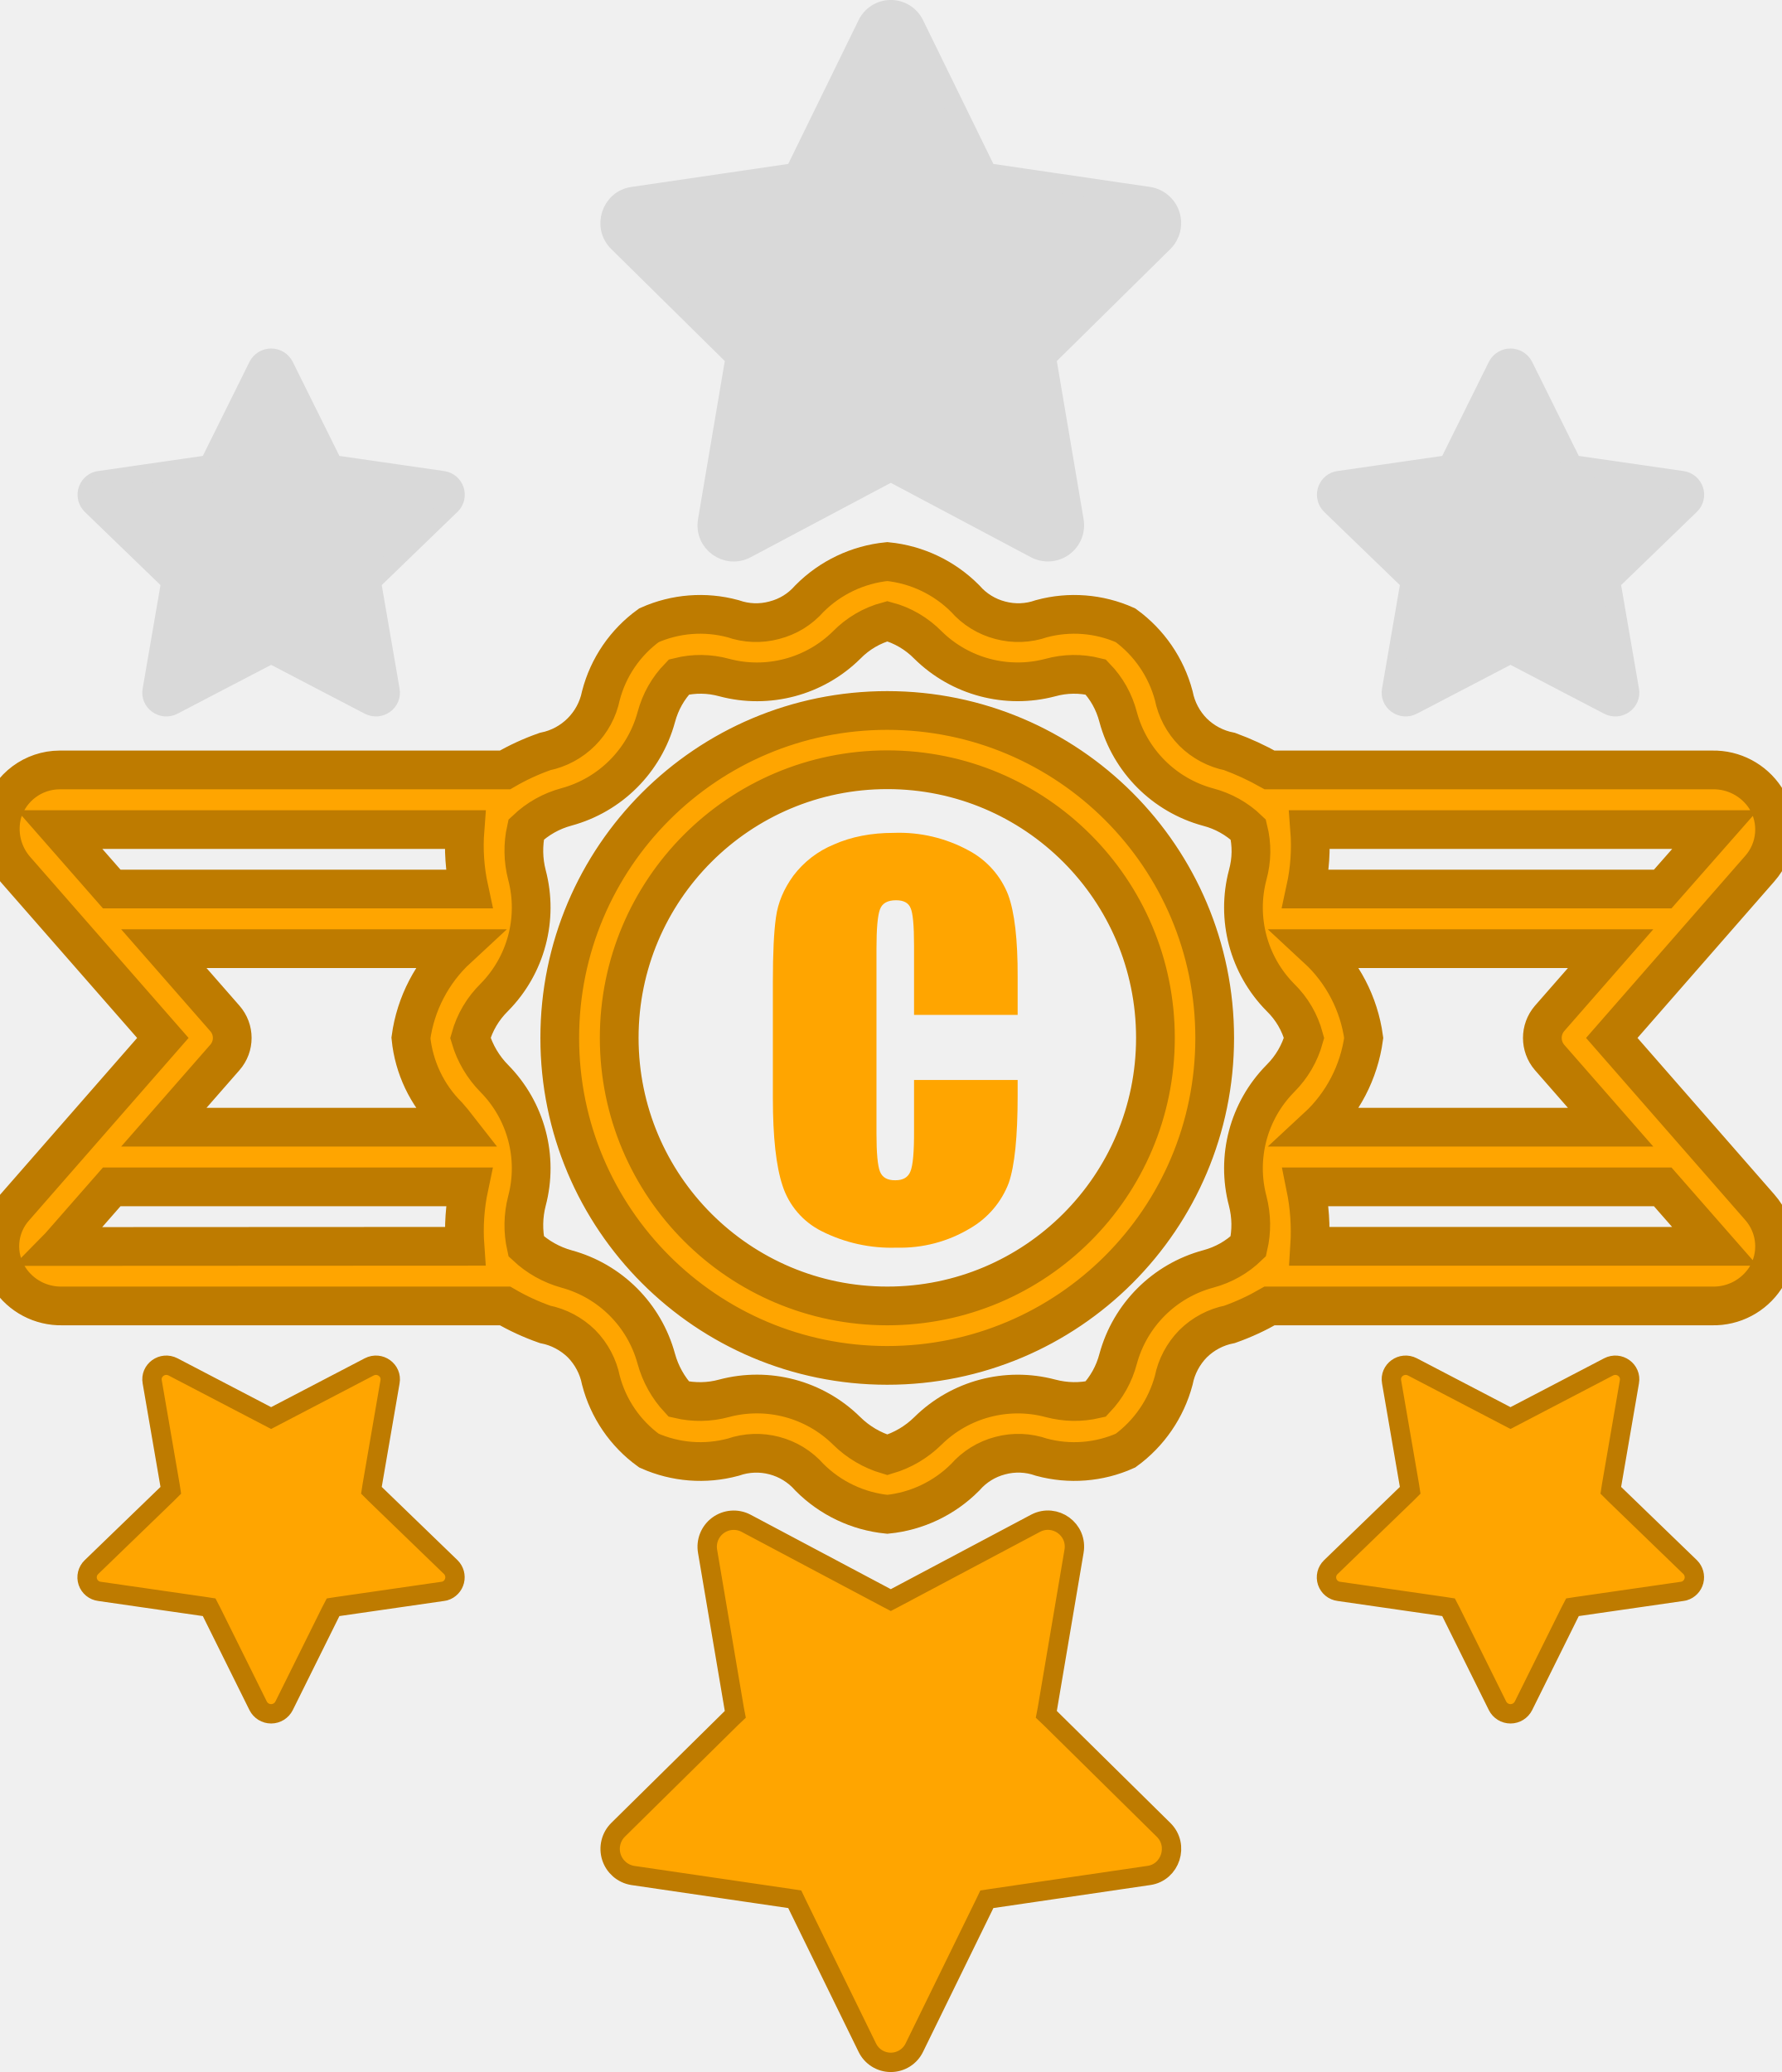
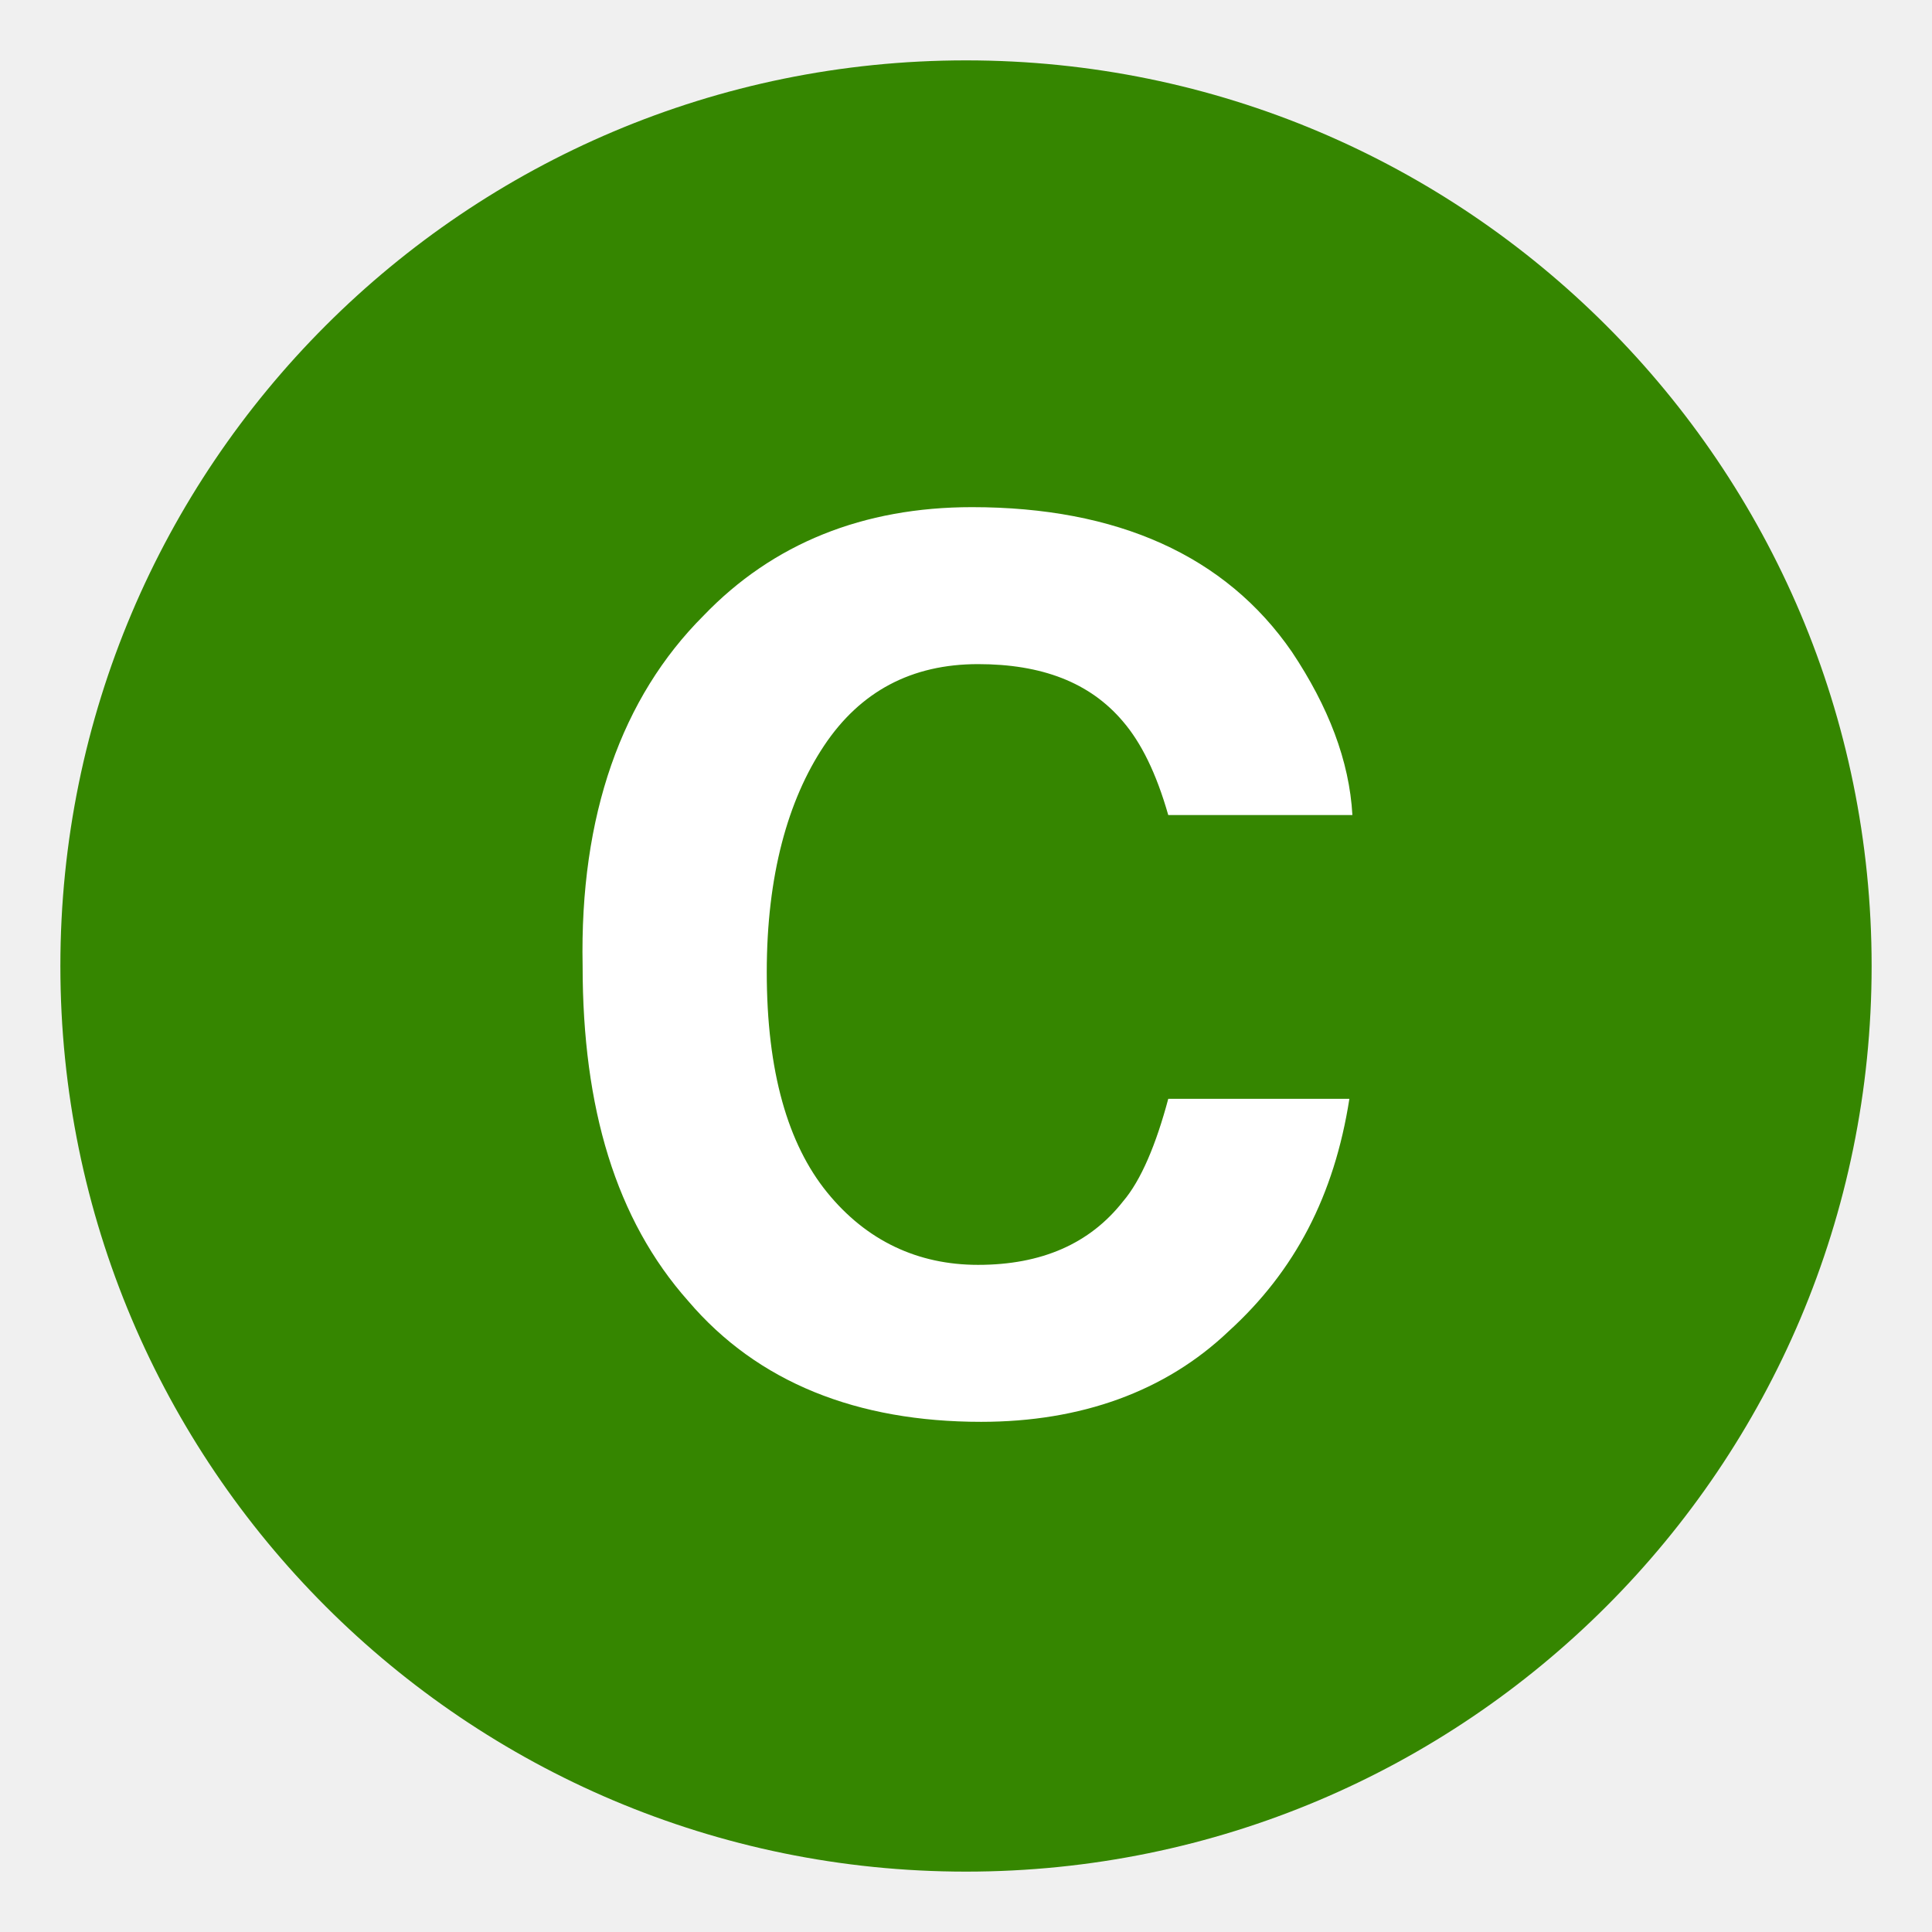
- <svg xmlns="http://www.w3.org/2000/svg" fill="none" viewBox="0 0 92 107">
-   <path d="M45.82 36.69a16.9 16.9 0 10-.01 33.82 16.9 16.9 0 00.01-33.82Zm0 30.75a13.84 13.84 0 110-27.69 13.84 13.84 0 010 27.69Zm45.05-5.1-7.64-8.74 7.64-8.74a3.05 3.05 0 00.29-3.66 3.2 3.2 0 00-2.73-1.44H65.56q-1-.56-2.06-.95a3.7 3.7 0 01-1.89-1 3.7 3.7 0 01-1-1.89 6.6 6.6 0 00-2.49-3.63 6.5 6.5 0 00-4.34-.34 3.6 3.6 0 01-2.13.08 3.6 3.6 0 01-1.81-1.12A6.6 6.6 0 0045.82 29a6.6 6.6 0 00-4.02 1.91q-.74.84-1.82 1.12a3.6 3.6 0 01-2.13-.08 6.5 6.5 0 00-4.34.34 6.5 6.5 0 00-2.48 3.63 3.7 3.7 0 01-2.89 2.89q-1.08.38-2.06.95h-23a3.1 3.1 0 00-2.95 2.19 3.2 3.2 0 00.72 3.01l7.56 8.64-7.64 8.74A3 3 0 00.48 66c.6.92 1.63 1.46 2.73 1.44h22.87q.98.57 2.06.95c.71.14 1.37.49 1.89 1 .51.52.86 1.18 1 1.89a6.5 6.5 0 002.48 3.63c1.37.61 2.9.73 4.35.34a3.65 3.65 0 013.94 1.04 6.6 6.6 0 004.02 1.91 6.6 6.6 0 004.02-1.91 3.6 3.6 0 011.81-1.12 3.6 3.6 0 012.13.08c1.44.39 2.98.27 4.34-.34a6.6 6.6 0 002.49-3.63c.14-.71.49-1.37 1-1.89a3.7 3.7 0 011.89-1q1.07-.38 2.06-.95h22.86A3.2 3.2 0 0091.16 66a3.05 3.05 0 00-.29-3.66Zm-2.31-19.5-2.7 3.07H67.42q.33-1.52.21-3.07zm-8.54 11.77 3.15 3.6H68.02a7.7 7.7 0 002.4-4.61 7.7 7.7 0 00-2.4-4.61h15.15l-3.15 3.6c-.5.58-.5 1.44 0 2.02Zm-56.89 3.01q.28.32.49.59H8.46l3.15-3.6c.51-.58.51-1.44 0-2.02l-3.15-3.6h15.16a7.7 7.7 0 00-2.4 4.61 6.6 6.6 0 001.91 4.02ZM5.77 45.91l-2.69-3.07h20.93q-.12 1.55.21 3.07zm-2.7 18.46.01-.01 2.69-3.07h18.45a11 11 0 00-.21 3.07zm54.67 5.8q-.31 1.18-1.16 2.08-1.17.27-2.34-.04a6.6 6.6 0 00-6.32 1.68 5 5 0 01-2.1 1.24 5 5 0 01-2.1-1.24 6.6 6.6 0 00-6.33-1.68c-.76.21-1.57.22-2.34.04a5 5 0 01-1.16-2.08 6.6 6.6 0 00-4.64-4.64 5 5 0 01-2.08-1.17 5 5 0 01.04-2.34 6.6 6.6 0 00-1.68-6.32 5 5 0 01-1.24-2.1q.34-1.21 1.24-2.1a6.6 6.6 0 001.68-6.32 5 5 0 01-.04-2.34q.9-.85 2.08-1.17a6.6 6.6 0 004.64-4.64q.32-1.19 1.17-2.07a4.6 4.6 0 012.34.03c2.25.6 4.66-.04 6.32-1.68a4.6 4.6 0 012.1-1.23c.79.21 1.52.64 2.1 1.23a6.6 6.6 0 006.32 1.68 4.6 4.6 0 012.34-.03q.85.88 1.16 2.07a6.6 6.6 0 004.65 4.65c.77.2 1.49.6 2.07 1.16q.29 1.17-.03 2.34a6.6 6.6 0 001.68 6.32q.9.88 1.23 2.1-.34 1.21-1.23 2.1a6.6 6.6 0 00-1.68 6.32q.3 1.17.03 2.34-.88.85-2.07 1.17a6.6 6.6 0 00-4.65 4.64Zm9.89-5.81q.1-1.55-.21-3.07h18.44l2.69 3.07z" fill="#FFA500" stroke="#BE7B00" stroke-width="2" mask="url(#path-1-inside-1_2048_65)" />
-   <path d="M52.55 52.41H47.2v-3.58q0-1.56-.18-1.94-.16-.4-.75-.4-.66 0-.83.47-.18.48-.18 2.03v9.55q0 1.5.18 1.96t.8.45q.59 0 .77-.45.2-.46.19-2.15v-2.58h5.35v.8q0 3.19-.46 4.52a4.6 4.6 0 01-1.99 2.34 7 7 0 01-3.8 1 8 8 0 01-3.87-.85 4 4 0 01-2.02-2.35q-.5-1.5-.5-4.53v-6q0-2.23.16-3.33.15-1.12.9-2.15a5 5 0 012.09-1.61q1.35-.6 3.09-.6a7.5 7.5 0 013.89.92 4.4 4.4 0 012.02 2.28q.5 1.36.49 4.24z" fill="#FFA500" />
-   <path d="M13.33 18.91a.75.75 0 011.34 0l2.41 4.86.12.23.26.04 5.4.78c.62.09.85.83.42 1.25l-3.91 3.78-.19.19.04.26.92 5.34c.11.59-.52 1.06-1.08.77l-4.83-2.52-.23-.12-.23.12-4.83 2.52c-.56.29-1.19-.18-1.08-.77l.92-5.34.04-.26-.19-.19-3.91-3.78a.74.74 0 01.31-1.23l.11-.02 5.4-.78.26-.04.12-.23zm64 0a.75.75 0 011.34 0l2.41 4.86.12.23.26.04 5.4.78c.62.09.85.83.42 1.25l-3.91 3.78-.19.19.04.26.92 5.34c.11.59-.52 1.06-1.08.77l-4.83-2.52-.23-.12-.23.12-4.83 2.52c-.56.29-1.19-.18-1.08-.77l.92-5.34.04-.26-.19-.19-3.91-3.78a.74.74 0 01.31-1.23l.11-.02 5.4-.78.26-.04.12-.23zM44.78 1.27a1.35 1.35 0 012.44 0l3.63 7.42.11.23.26.04 8.11 1.19a1.39 1.39 0 01.75 2.36l-5.86 5.78-.19.18.05.26 1.38 8.15a1.37 1.37 0 01-1.98 1.46l-7.25-3.85-.23-.12-.23.12-7.25 3.85c-1 .52-2.18-.32-1.98-1.46l1.38-8.15.05-.26-.19-.18-5.86-5.78c-.82-.8-.36-2.2.75-2.36l8.11-1.19.26-.04.11-.23z" fill="#D9D9D9" stroke="#D9D9D9" />
-   <path d="M78.67 88.09a.75.75 0 01-1.34 0l-2.41-4.86-.12-.23-.26-.04-5.4-.78a.73.73 0 01-.42-1.25l3.91-3.78.19-.19-.04-.26-.92-5.34c-.11-.59.52-1.06 1.08-.77l4.83 2.52.23.12.23-.12 4.83-2.52c.56-.29 1.19.18 1.08.77l-.92 5.34-.04.26.19.19 3.91 3.78a.74.74 0 01-.31 1.23l-.11.02-5.4.78-.26.04-.12.23zm-64 0a.75.75 0 01-1.34 0l-2.41-4.86-.12-.23-.26-.04-5.4-.78a.73.73 0 01-.42-1.25l3.91-3.78.19-.19-.04-.26-.92-5.34c-.11-.59.52-1.06 1.08-.77l4.83 2.52.23.12.23-.12 4.83-2.52c.56-.29 1.19.18 1.08.77l-.92 5.34-.04.26.19.19 3.91 3.78a.74.74 0 01-.31 1.23l-.11.02-5.4.78-.26.04-.12.23zm32.55 17.64a1.35 1.35 0 01-2.44 0l-3.63-7.42-.11-.23-.26-.04-8.11-1.19a1.39 1.39 0 01-.75-2.36l5.86-5.78.19-.18-.05-.26-1.38-8.15a1.37 1.37 0 011.98-1.46l7.25 3.85.23.12.23-.12 7.25-3.85c1-.52 2.18.32 1.98 1.46l-1.38 8.15-.05.26.19.18 5.86 5.78c.82.8.36 2.2-.75 2.36l-8.11 1.19-.26.04-.11.23z" fill="#FFA500" stroke="#BE7B00" />
+ <svg xmlns="http://www.w3.org/2000/svg" viewBox="0 0 64 64" aria-hidden="true" class="iconify iconify--emojione">
+   <g stroke-width="0" />
+   <g stroke-linecap="round" stroke-linejoin="round" />
+   <circle cx="32" cy="32" r="30" fill="#358600" />
+   <path d="M23.3 20.4c2.3-2.4 5.3-3.6 8.9-3.6 4.8 0 8.4 1.6 10.6 4.8 1.2 1.8 1.9 3.6 2 5.4h-6.1c-.4-1.4-.9-2.4-1.5-3.1-1.1-1.3-2.7-1.9-4.8-1.9q-3.3 0-5.1 2.7c-1.2 1.8-1.9 4.3-1.9 7.5 0 3.3.7 5.7 2 7.3s3 2.4 5 2.4q3.15 0 4.8-2.1c.6-.7 1.1-1.9 1.5-3.4h6c-.5 3.2-1.8 5.7-4 7.7-2.1 2-4.9 3-8.2 3-4.1 0-7.4-1.3-9.7-4-2.4-2.7-3.5-6.4-3.5-11.1-.1-5 1.3-8.9 4-11.6" fill="#fff" />
</svg>
